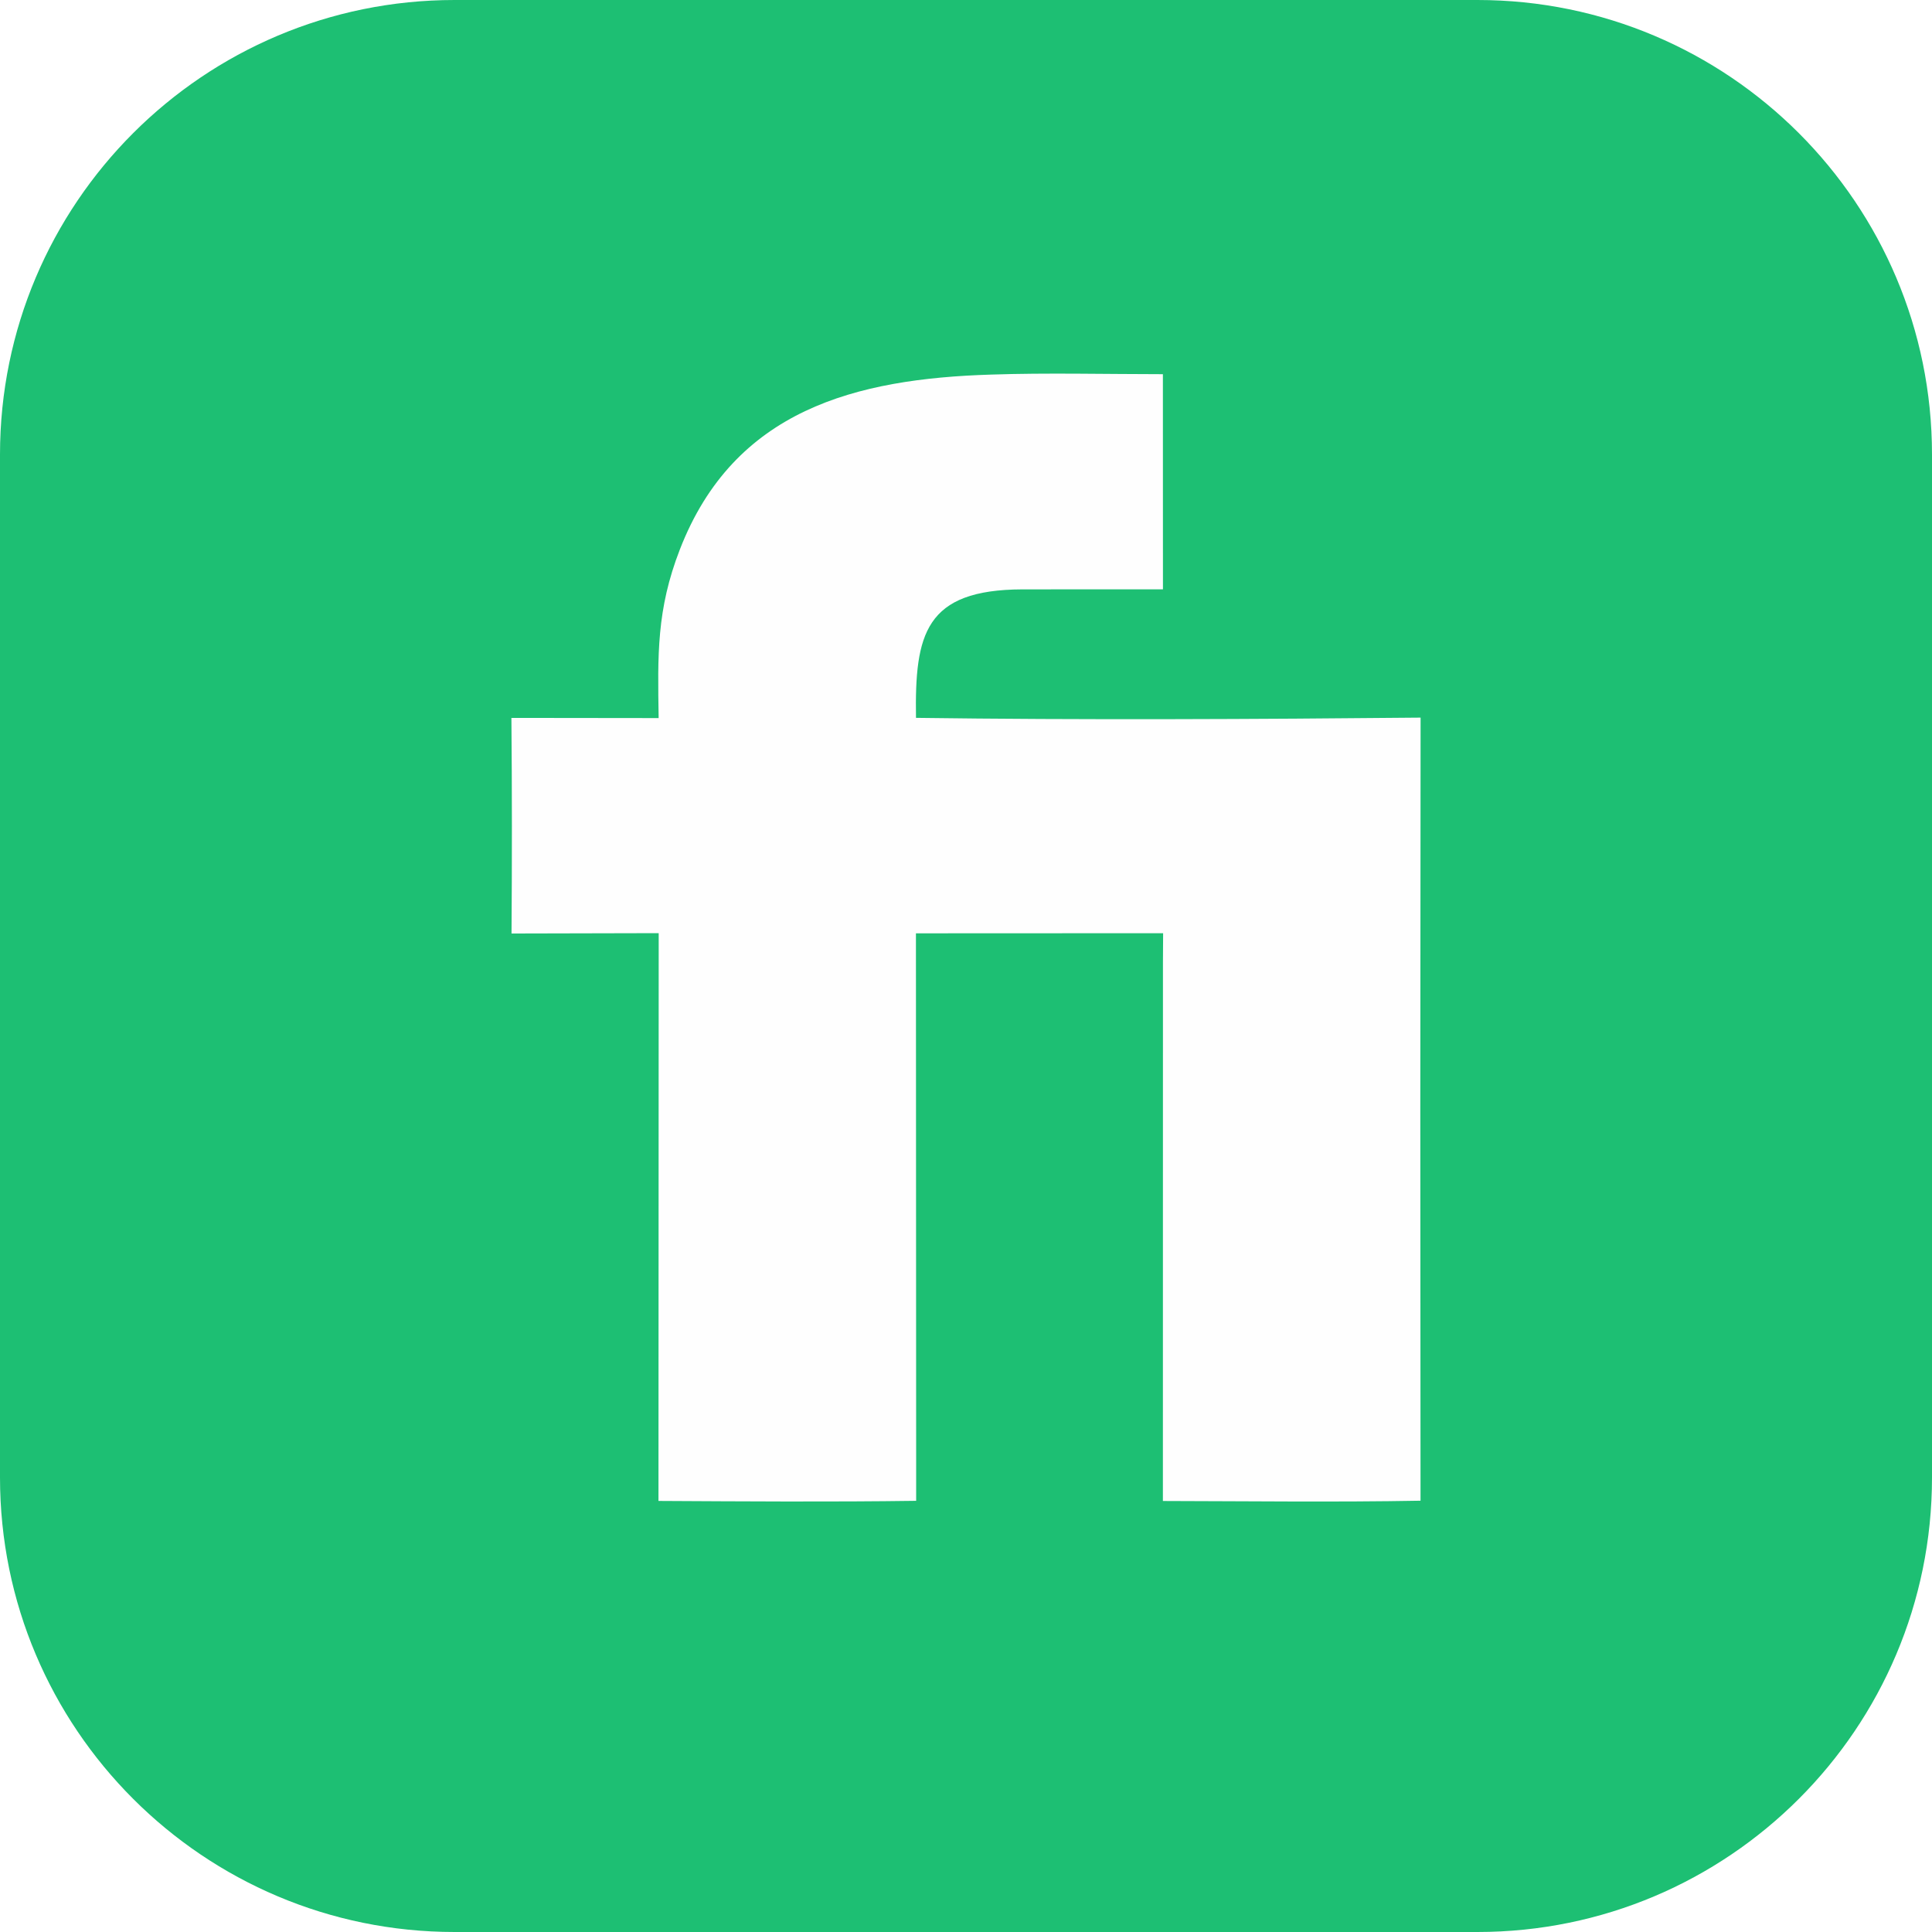
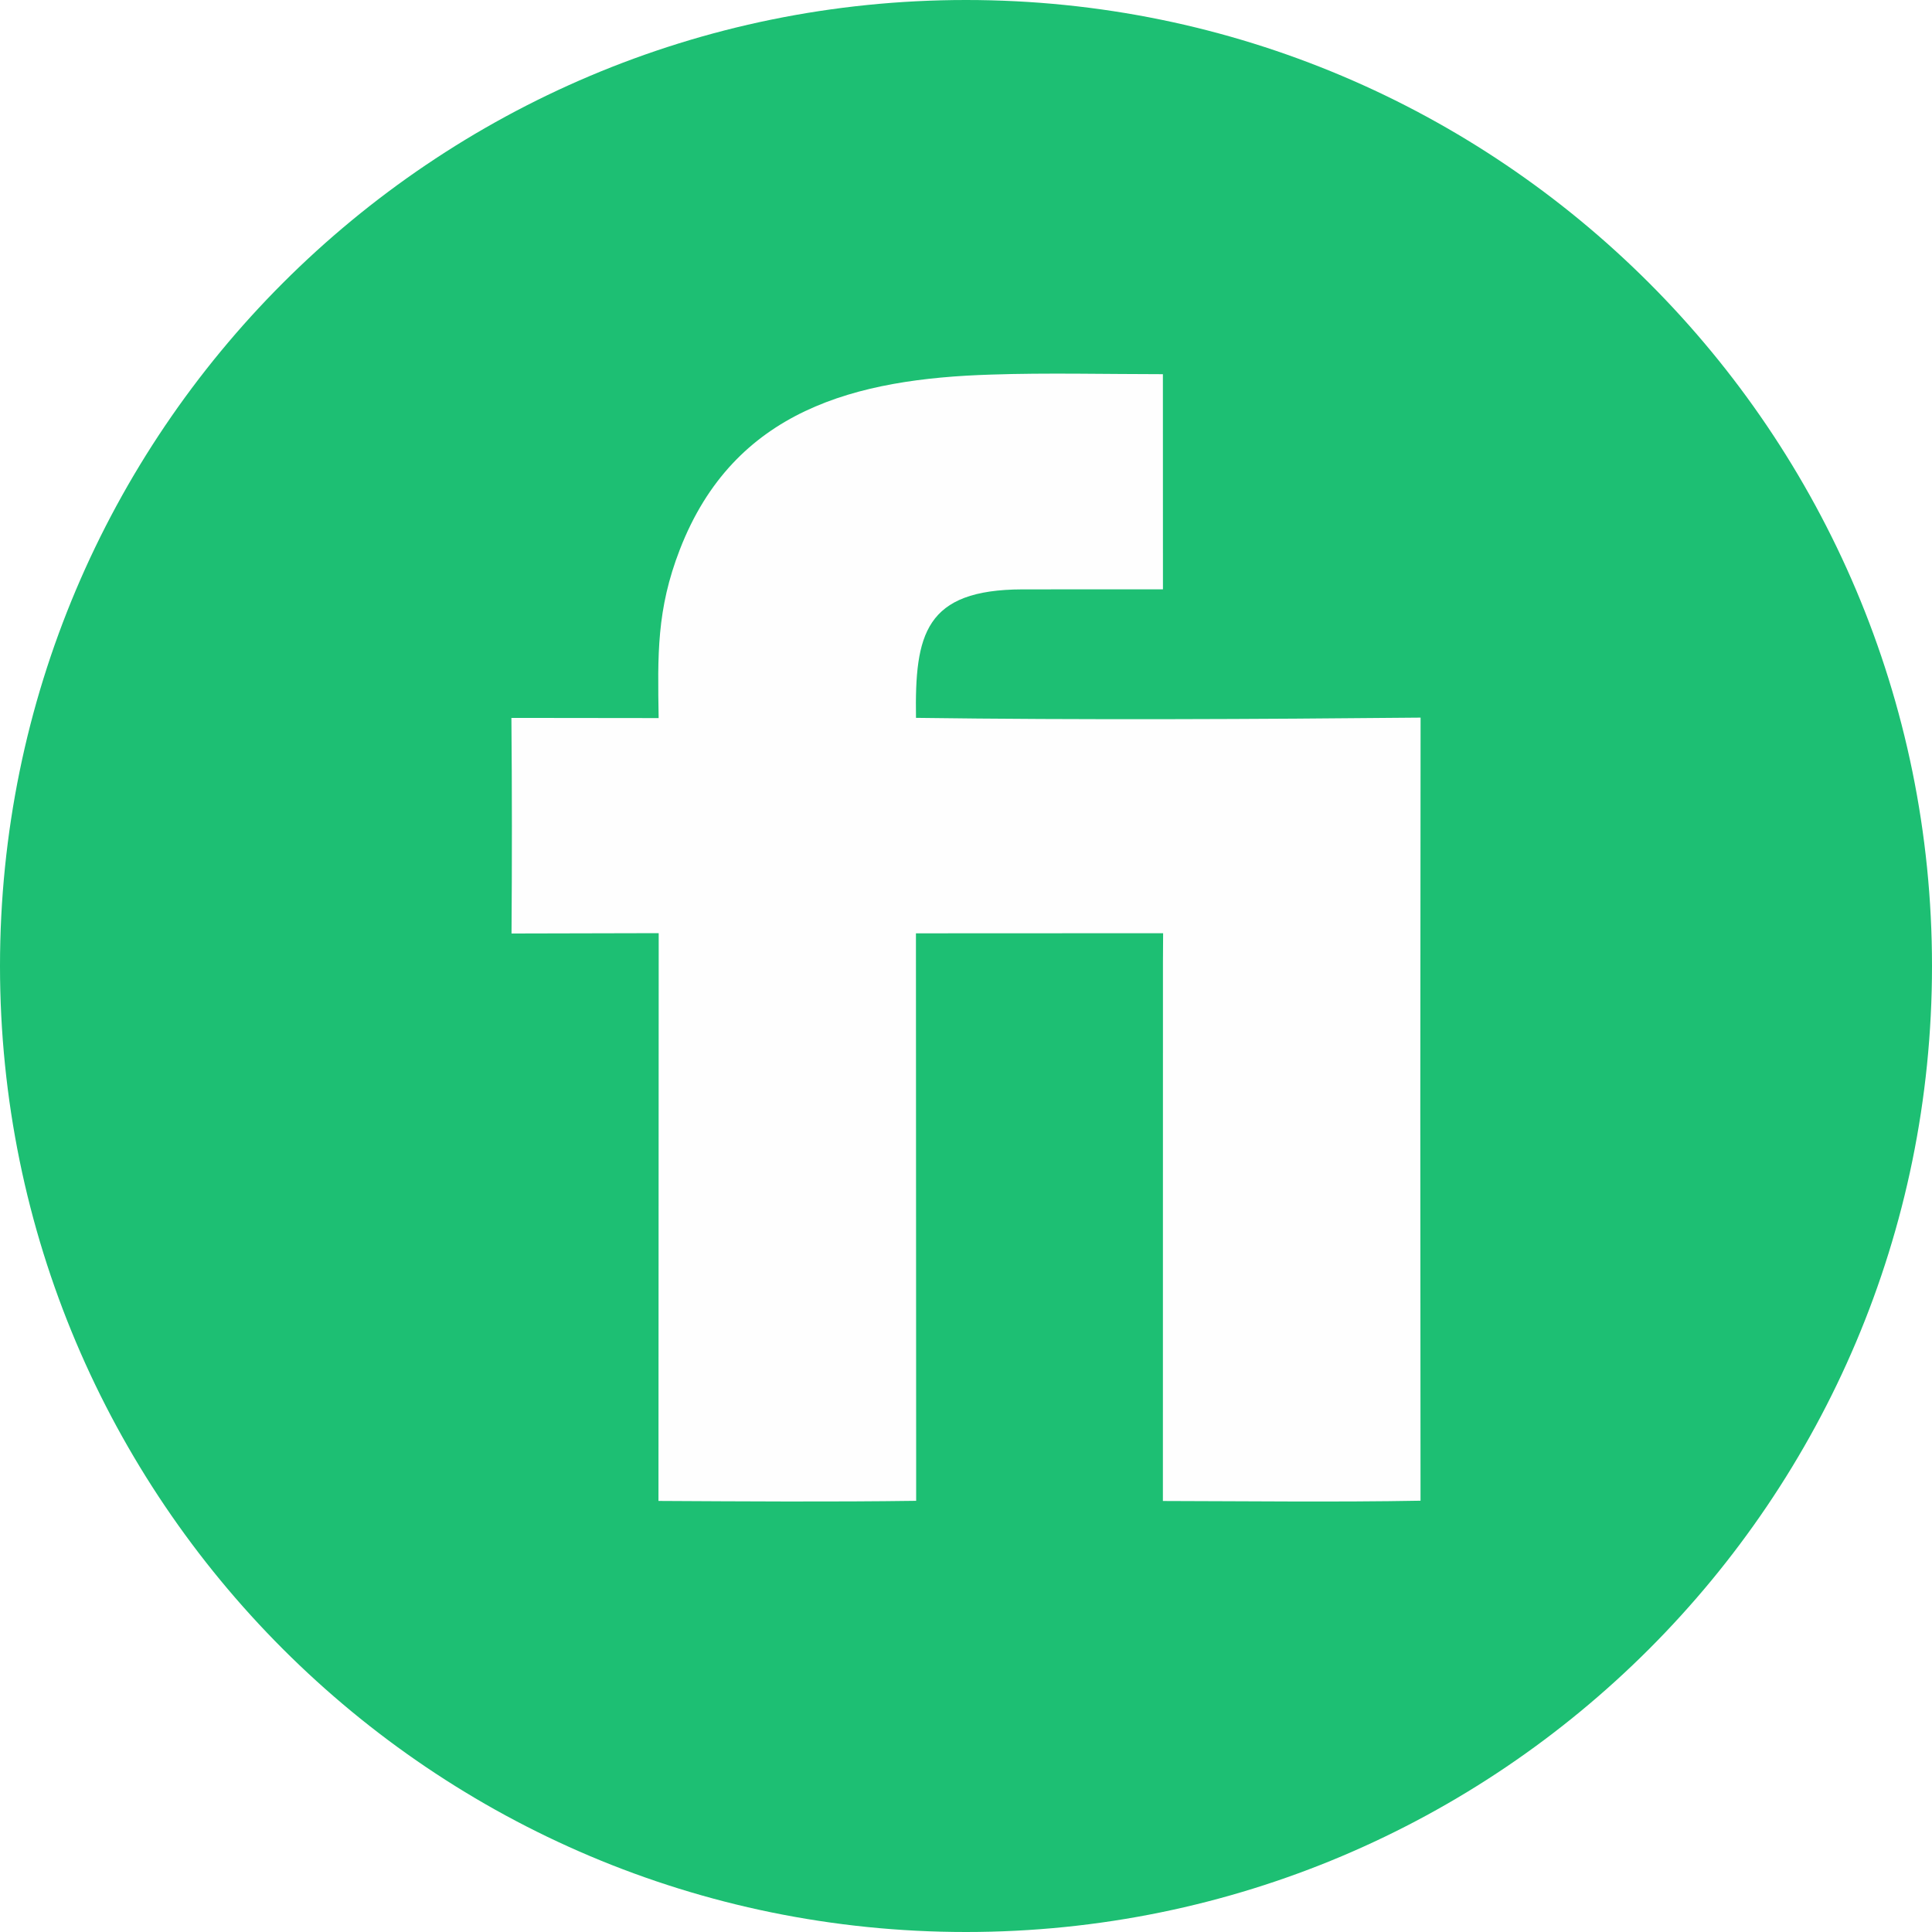
<svg xmlns="http://www.w3.org/2000/svg" width="34" height="34" viewBox="0 0 34 34" fill="none">
-   <rect width="34" height="34" rx="8" fill="#1DBF73" />
+   <rect width="34" height="34" rx="17" fill="#1DBF73" />
  <path d="M17.443 6.592C18.4 6.559 19.499 6.585 20.465 6.585L20.466 10.371L17.994 10.372C16.277 10.377 16.097 11.16 16.12 12.633C18.997 12.672 22.12 12.657 25 12.629L24.995 19.533L24.999 26.41C23.512 26.437 21.956 26.418 20.465 26.415L20.466 16.93L20.469 16.423L16.119 16.425L16.123 26.412C14.629 26.433 13.084 26.422 11.588 26.414L11.592 16.422L9.002 16.428C9.011 15.163 9.011 13.898 9 12.634L11.591 12.637C11.574 11.528 11.553 10.73 11.964 9.671C12.919 7.207 15.064 6.665 17.443 6.592Z" fill="#FEFEFE" />
</svg>
